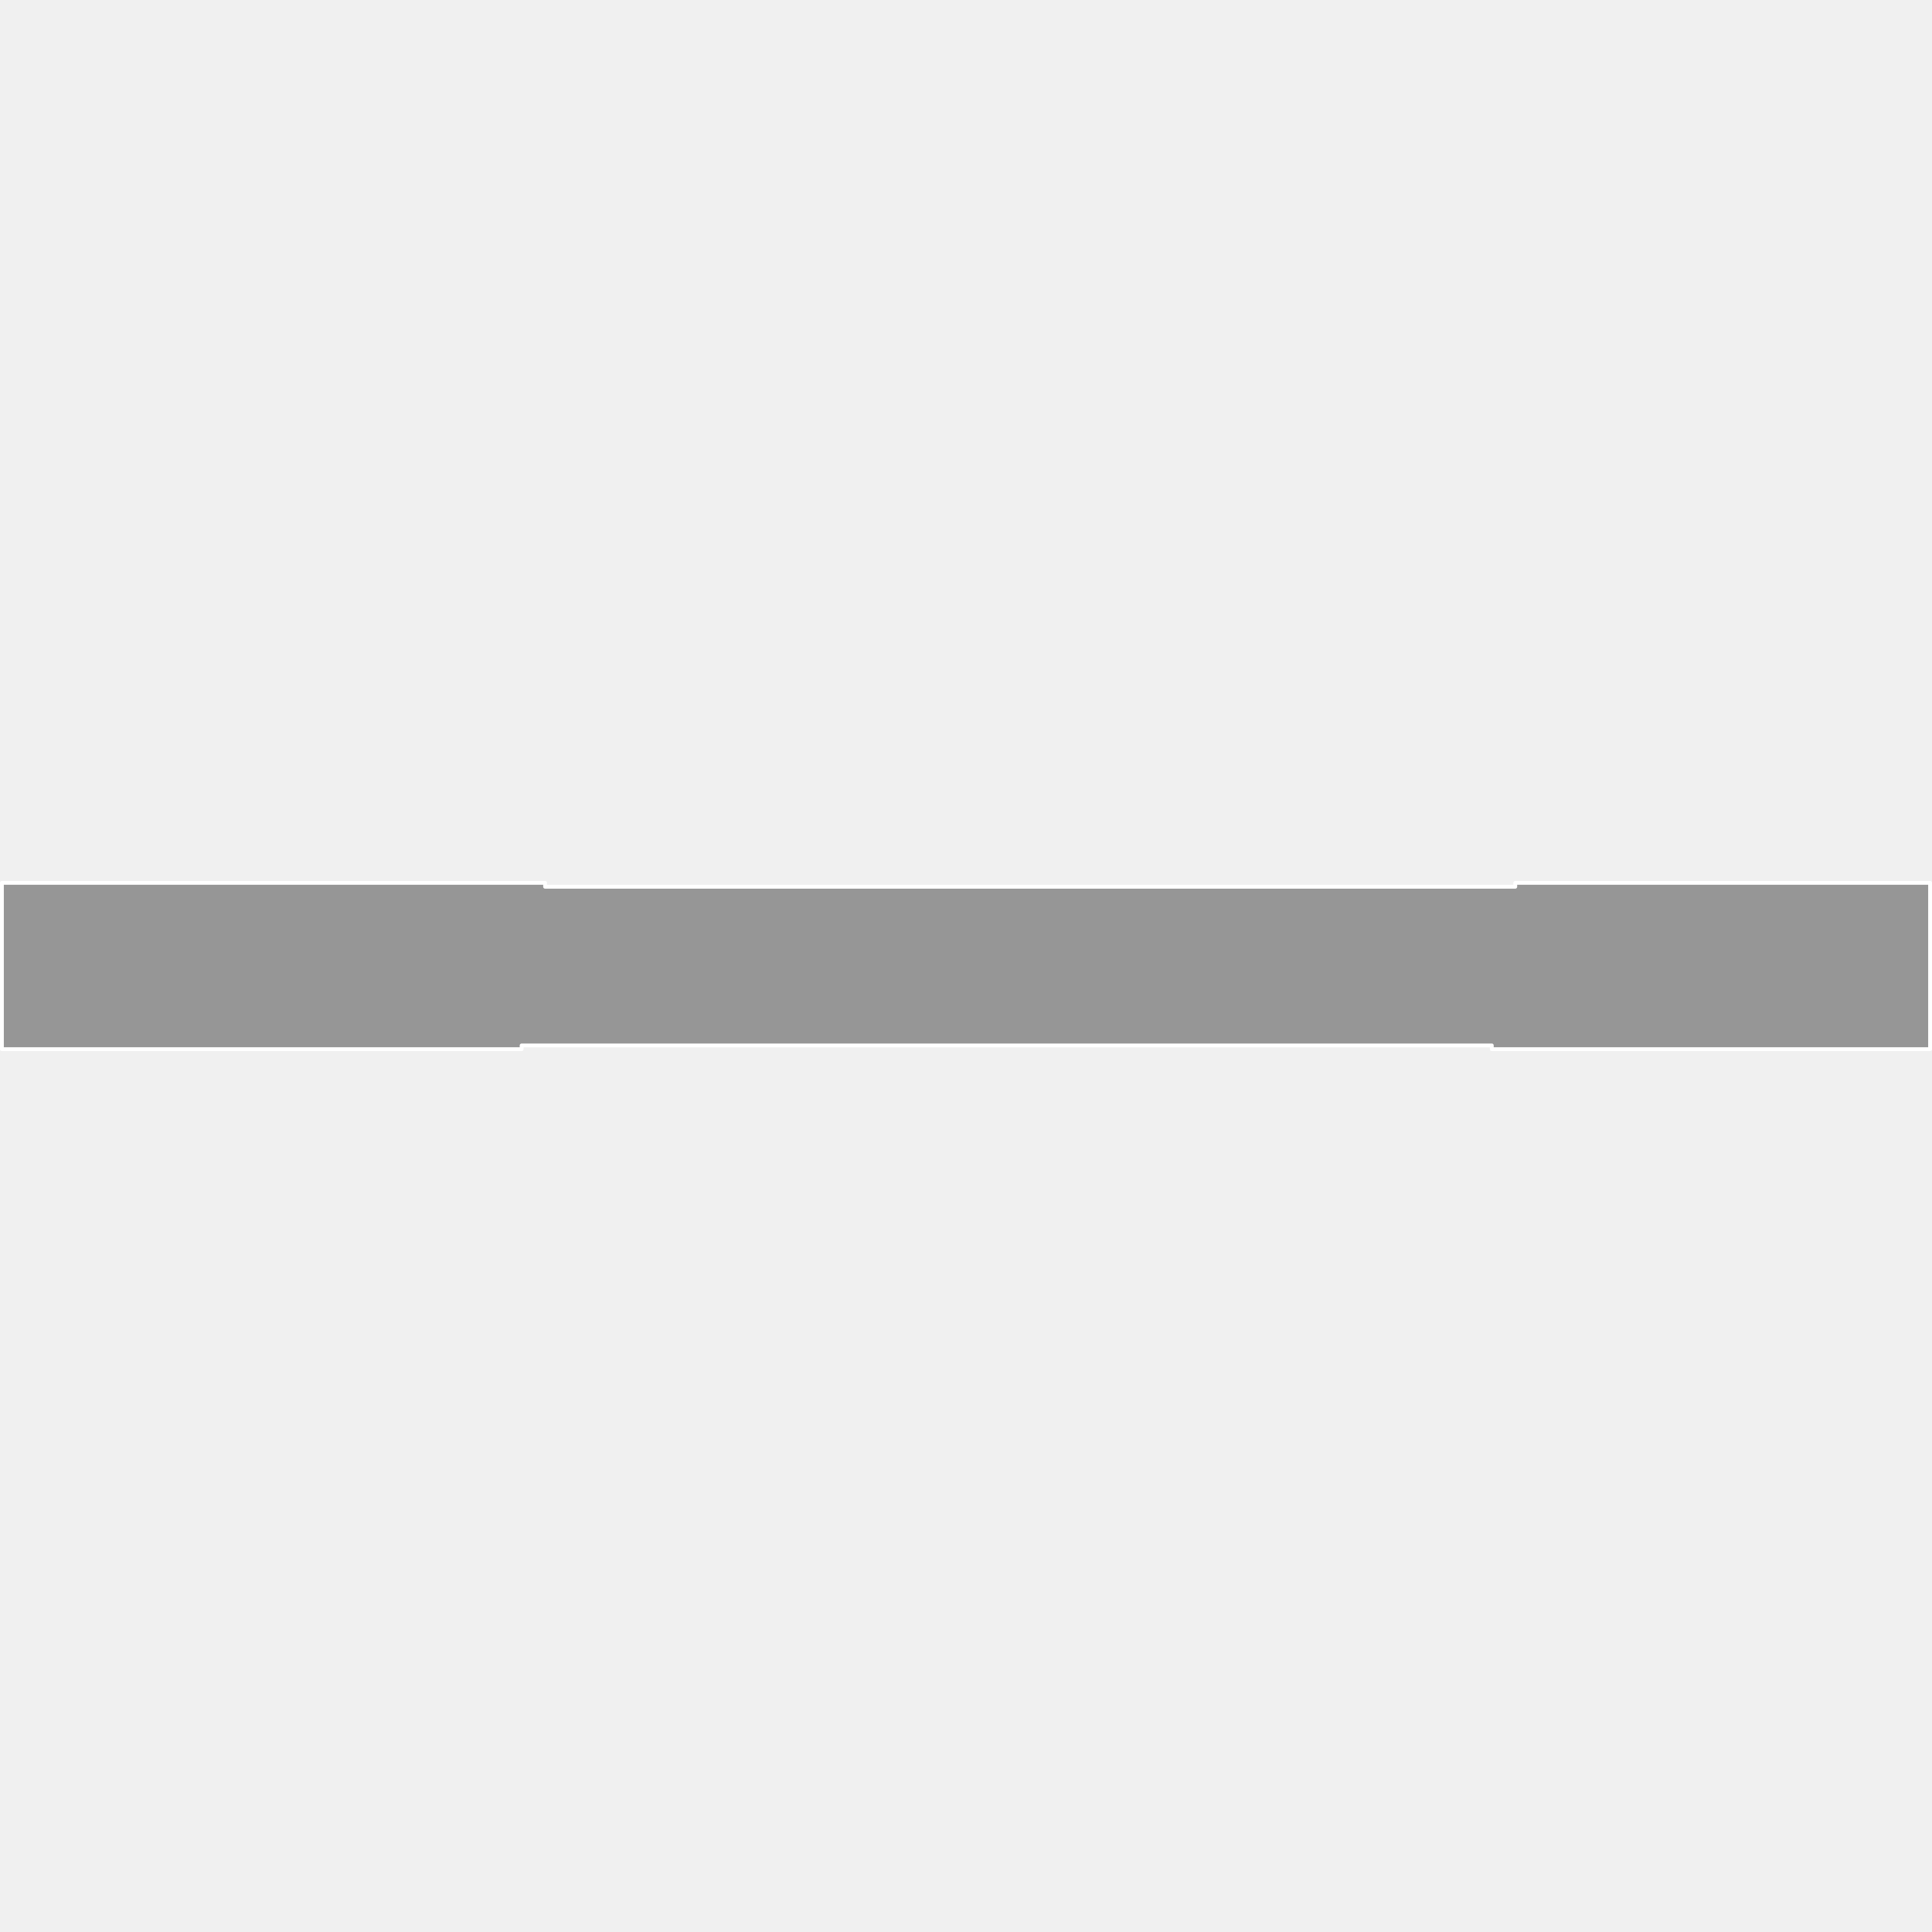
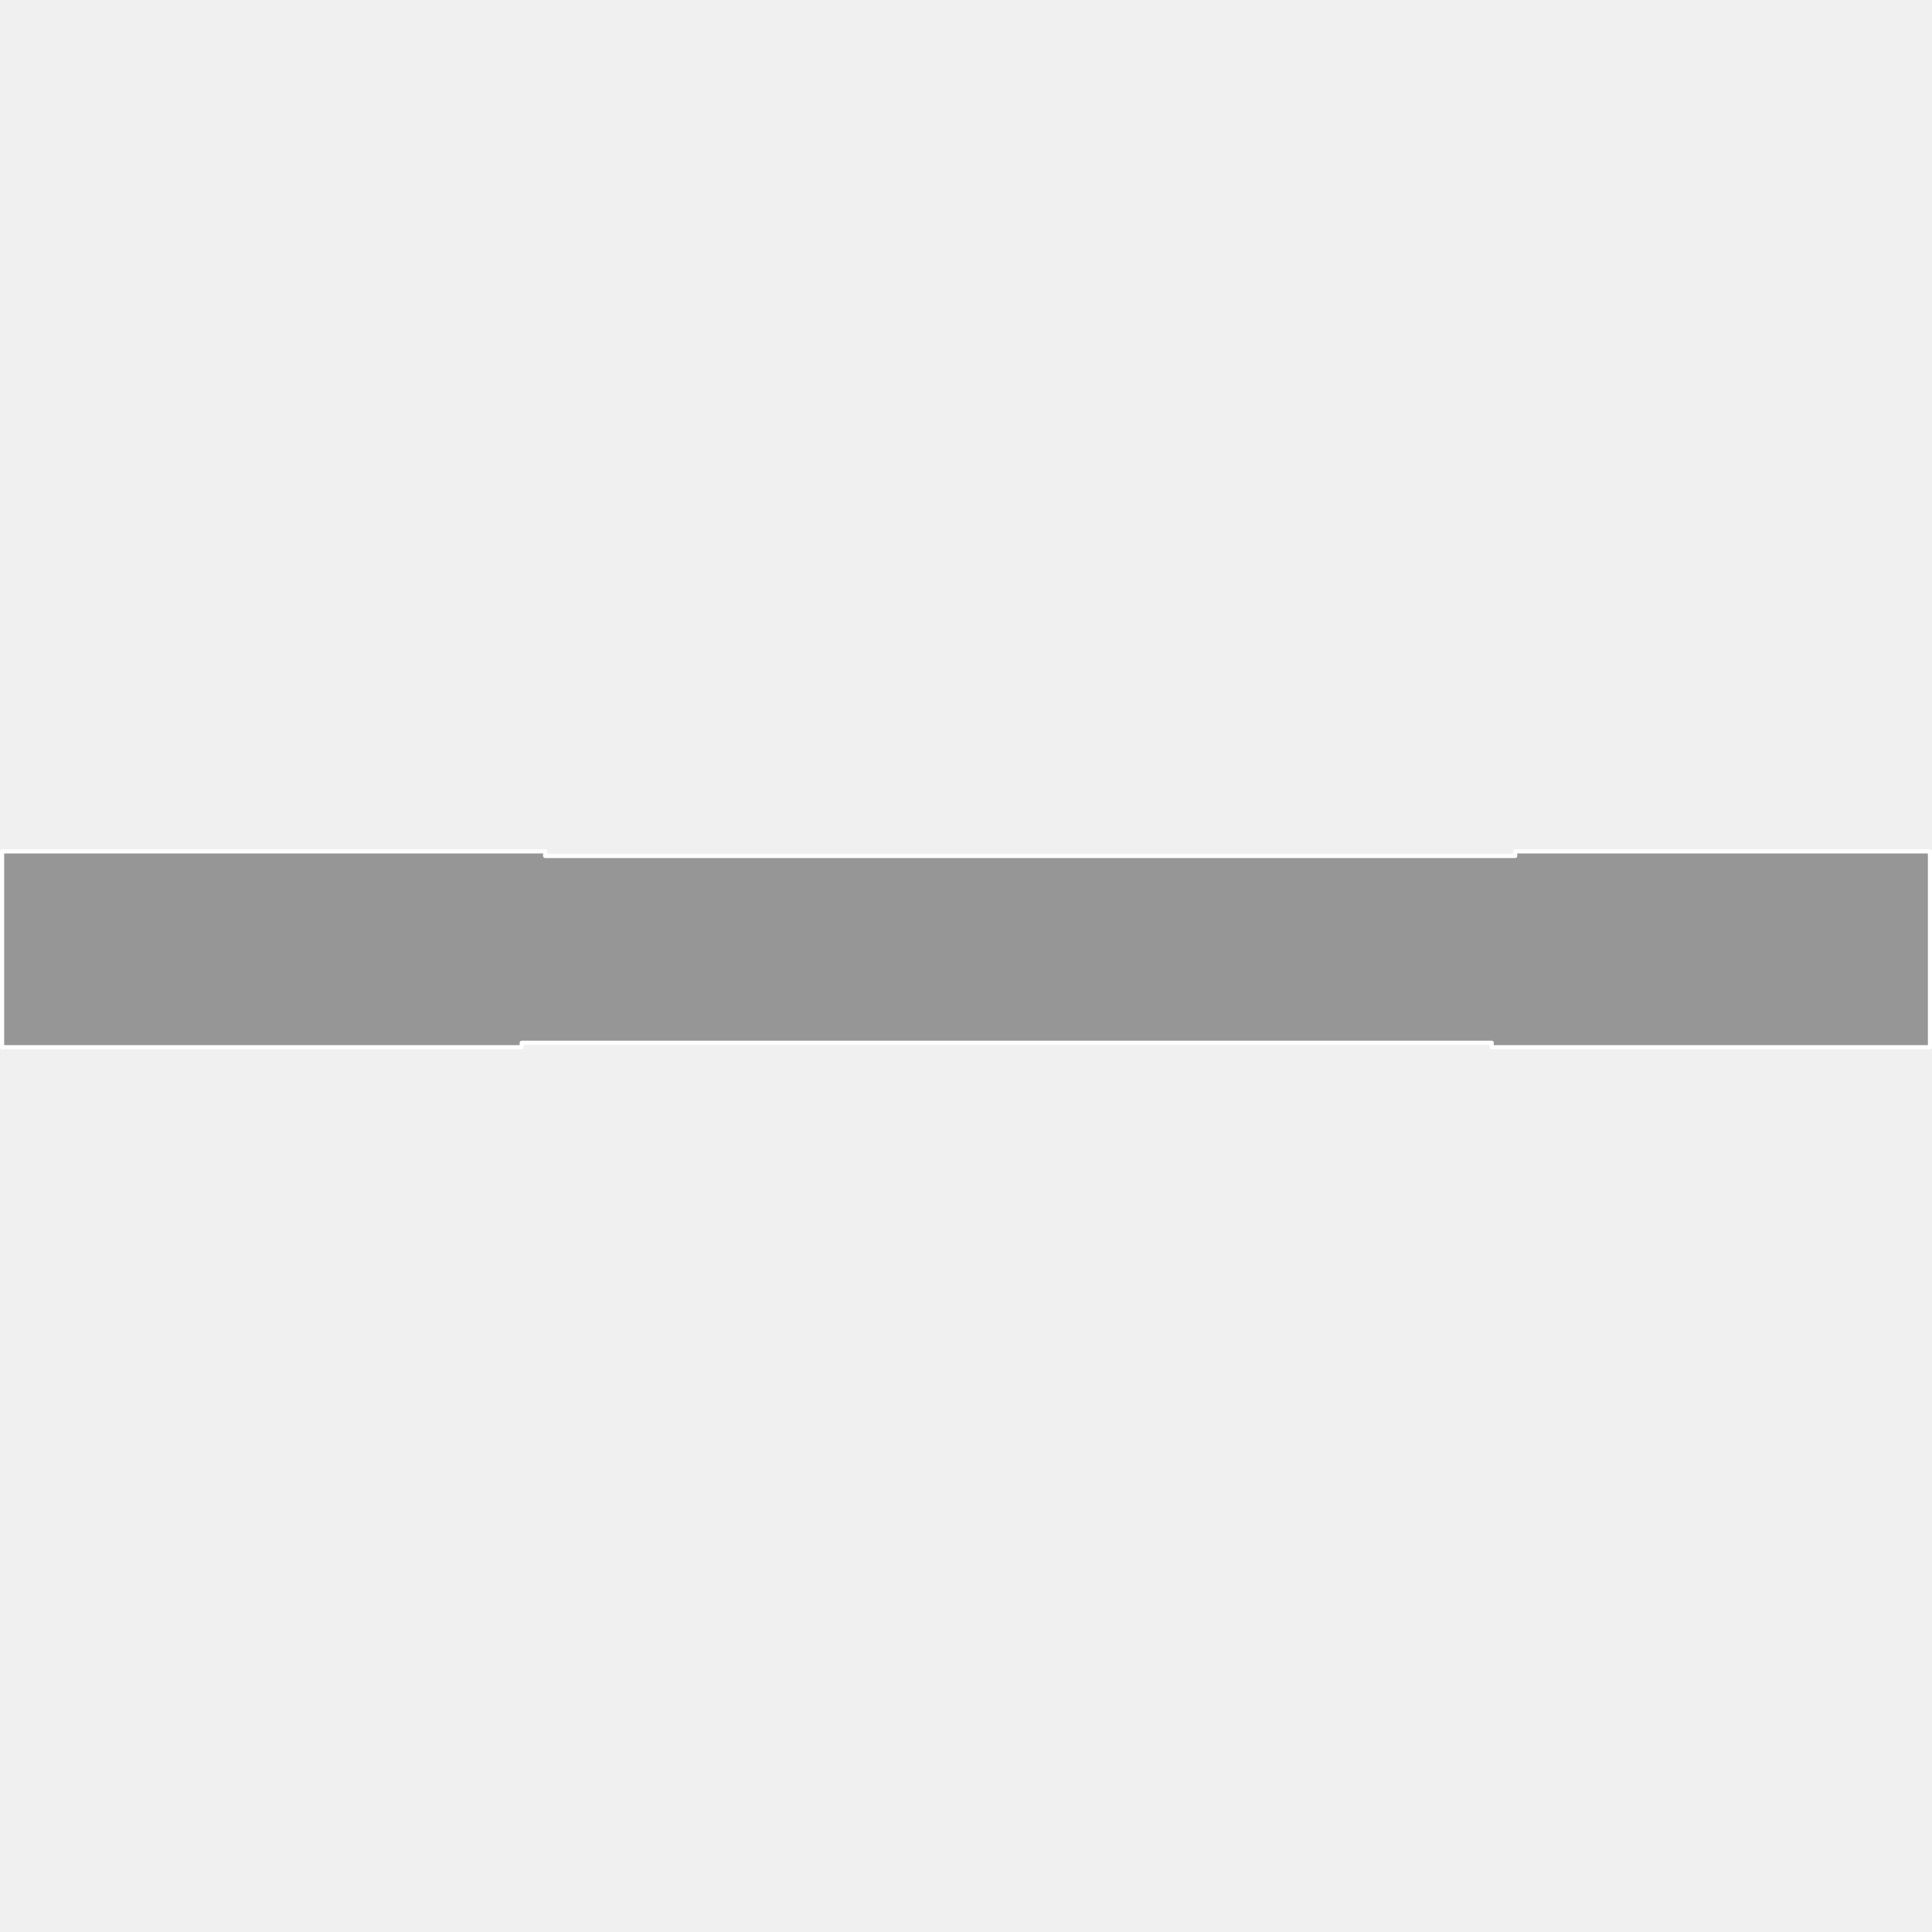
- <svg xmlns="http://www.w3.org/2000/svg" id="svg8" version="1.1" viewBox="0 0 35 35" height="35mm" width="35mm">
+ <svg xmlns="http://www.w3.org/2000/svg" width="35mm" height="35mm" viewBox="0 0 35 35" version="1.1" id="svg8">
  <defs id="defs2" />
-   <g transform="translate(-12.04411,-10.55107)" id="layer1">
-     <path transform="matrix(0.2645833,0,0,0.2645833,12.04411,10.55107)" d="M 0.131 60.449 L 0.131 71.836 L 35.715 71.836 L 35.715 71.58 L 102.143 71.58 L 102.143 71.836 L 132.152 71.836 L 132.152 60.449 L 103.75 60.449 L 103.75 60.715 L 37.322 60.715 L 37.322 60.449 L 0.131 60.449 z " style="fill:#969696;fill-opacity:1;stroke:#ffffff;stroke-width:0.262;stroke-linejoin:round" id="rect839" />
+   <g id="layer1" transform="translate(-12.04411,-10.55107)">
+     <path id="rect839" style="fill:#969696;fill-opacity:1;stroke:#ffffff;stroke-width:0.075;stroke-linejoin:round" d="m 12.082,25.975 v 3.547 h 9.413 v -0.08 h 17.573 v 0.08 h 7.939 v -3.547 h -7.514 v 0.083 H 21.92 v -0.083 z" />
  </g>
</svg>
